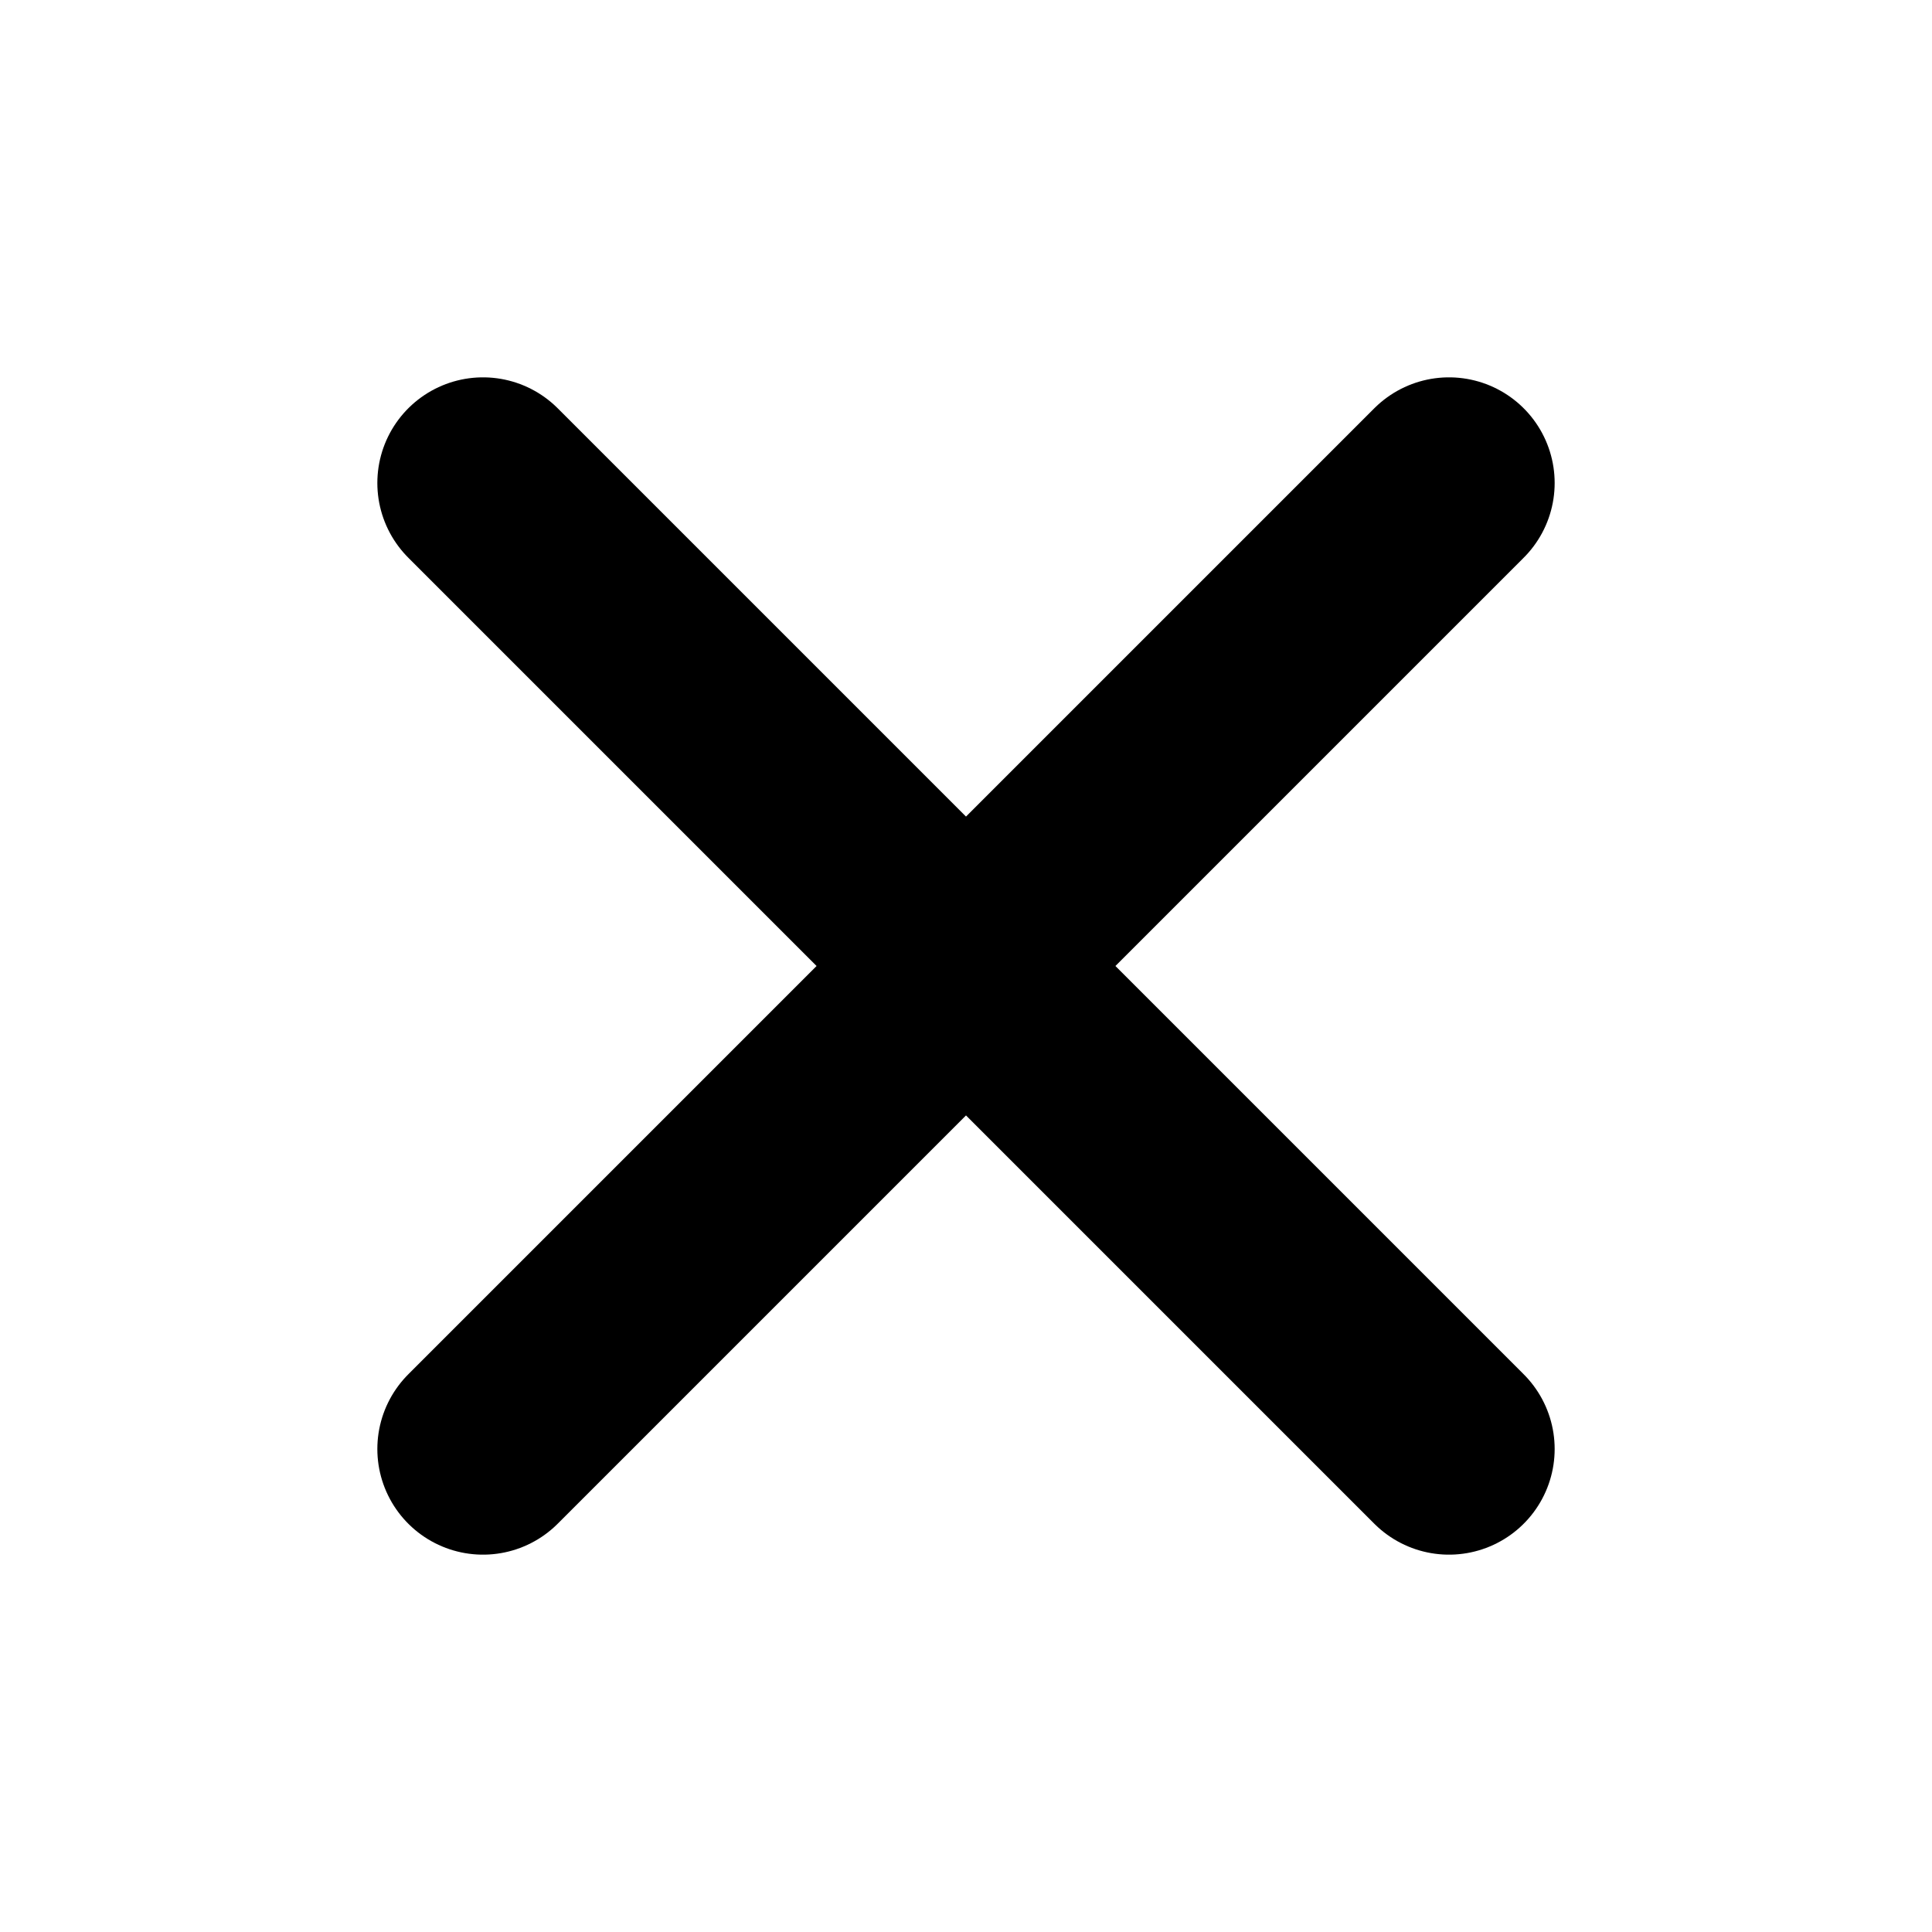
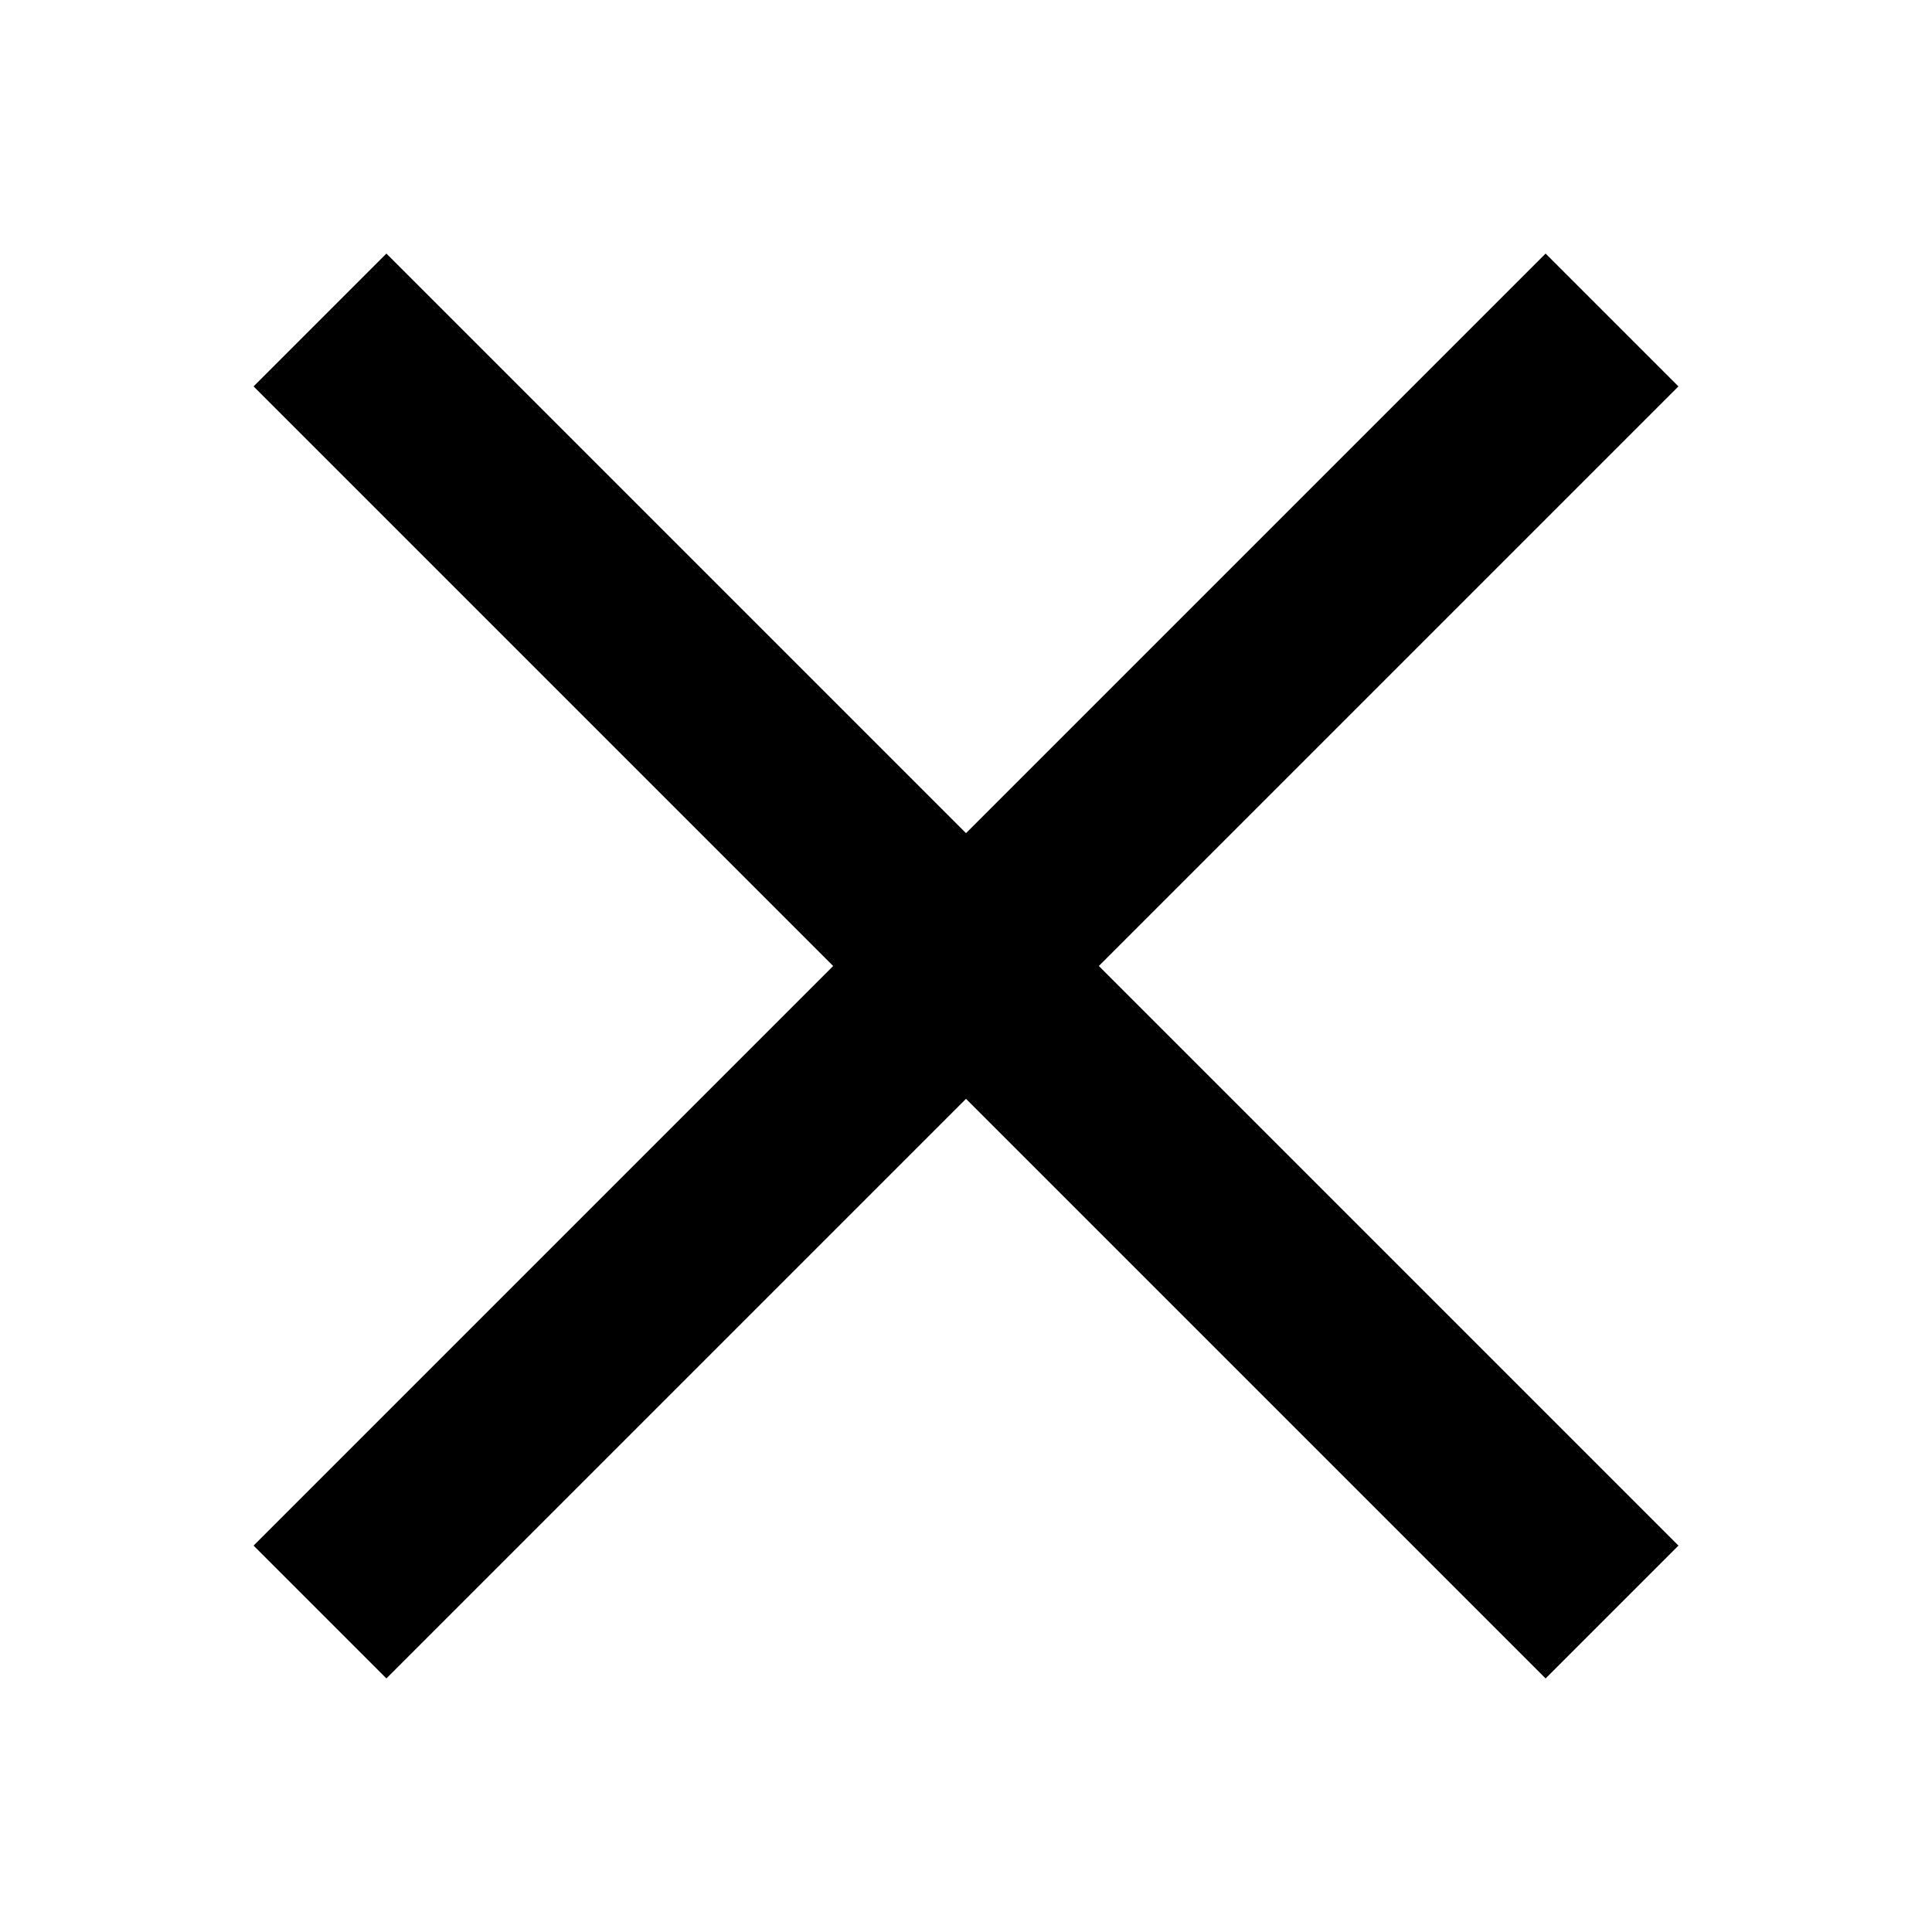
- <svg xmlns="http://www.w3.org/2000/svg" width="16" height="16" viewBox="0 0 16 16" fill="none" stroke="currentColor" stroke-width="1.75" stroke-linecap="round">
-   <path d="M4 4l8 8M12 4l-8 8" />
+ <svg xmlns="http://www.w3.org/2000/svg" width="16" height="16" viewBox="0 0 16 16" fill="#000">
+   <path d="M3.2 2.1 8 6.9l4.8-4.8 1.1 1.1L9.1 8l4.8 4.8-1.1 1.1L8 9.1l-4.8 4.8-1.1-1.1L6.9 8 2.1 3.2z" />
</svg>
